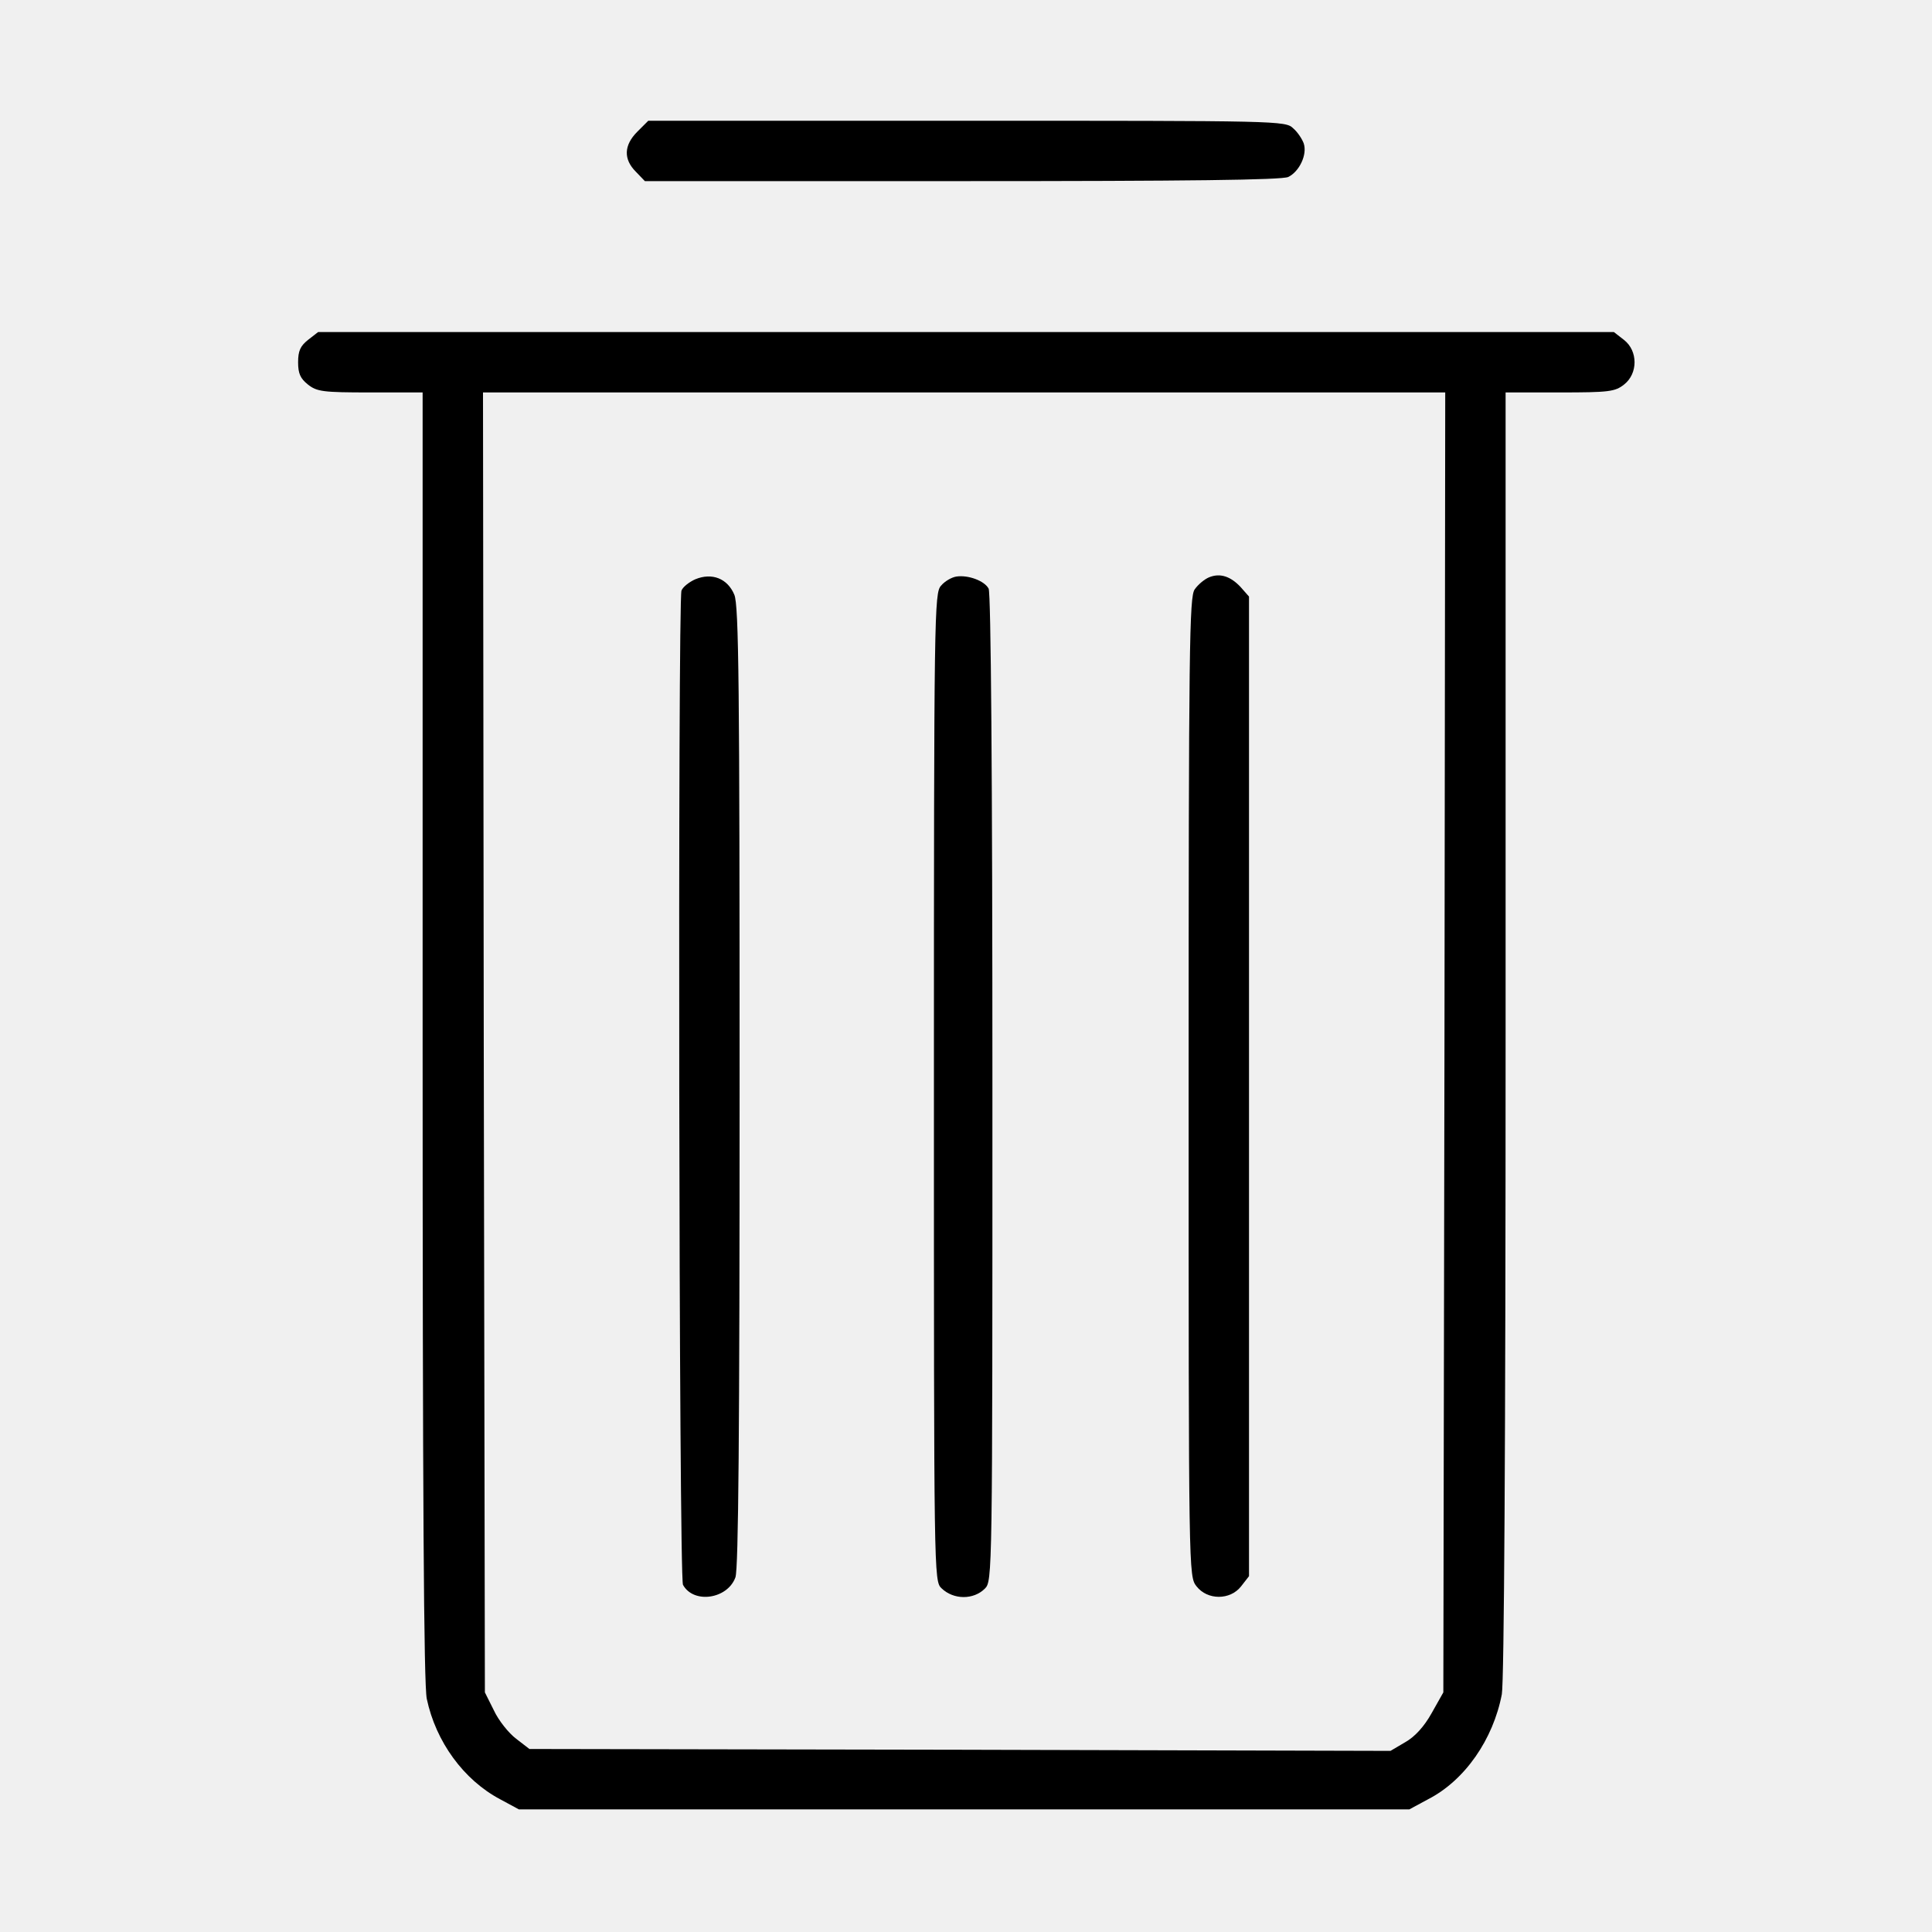
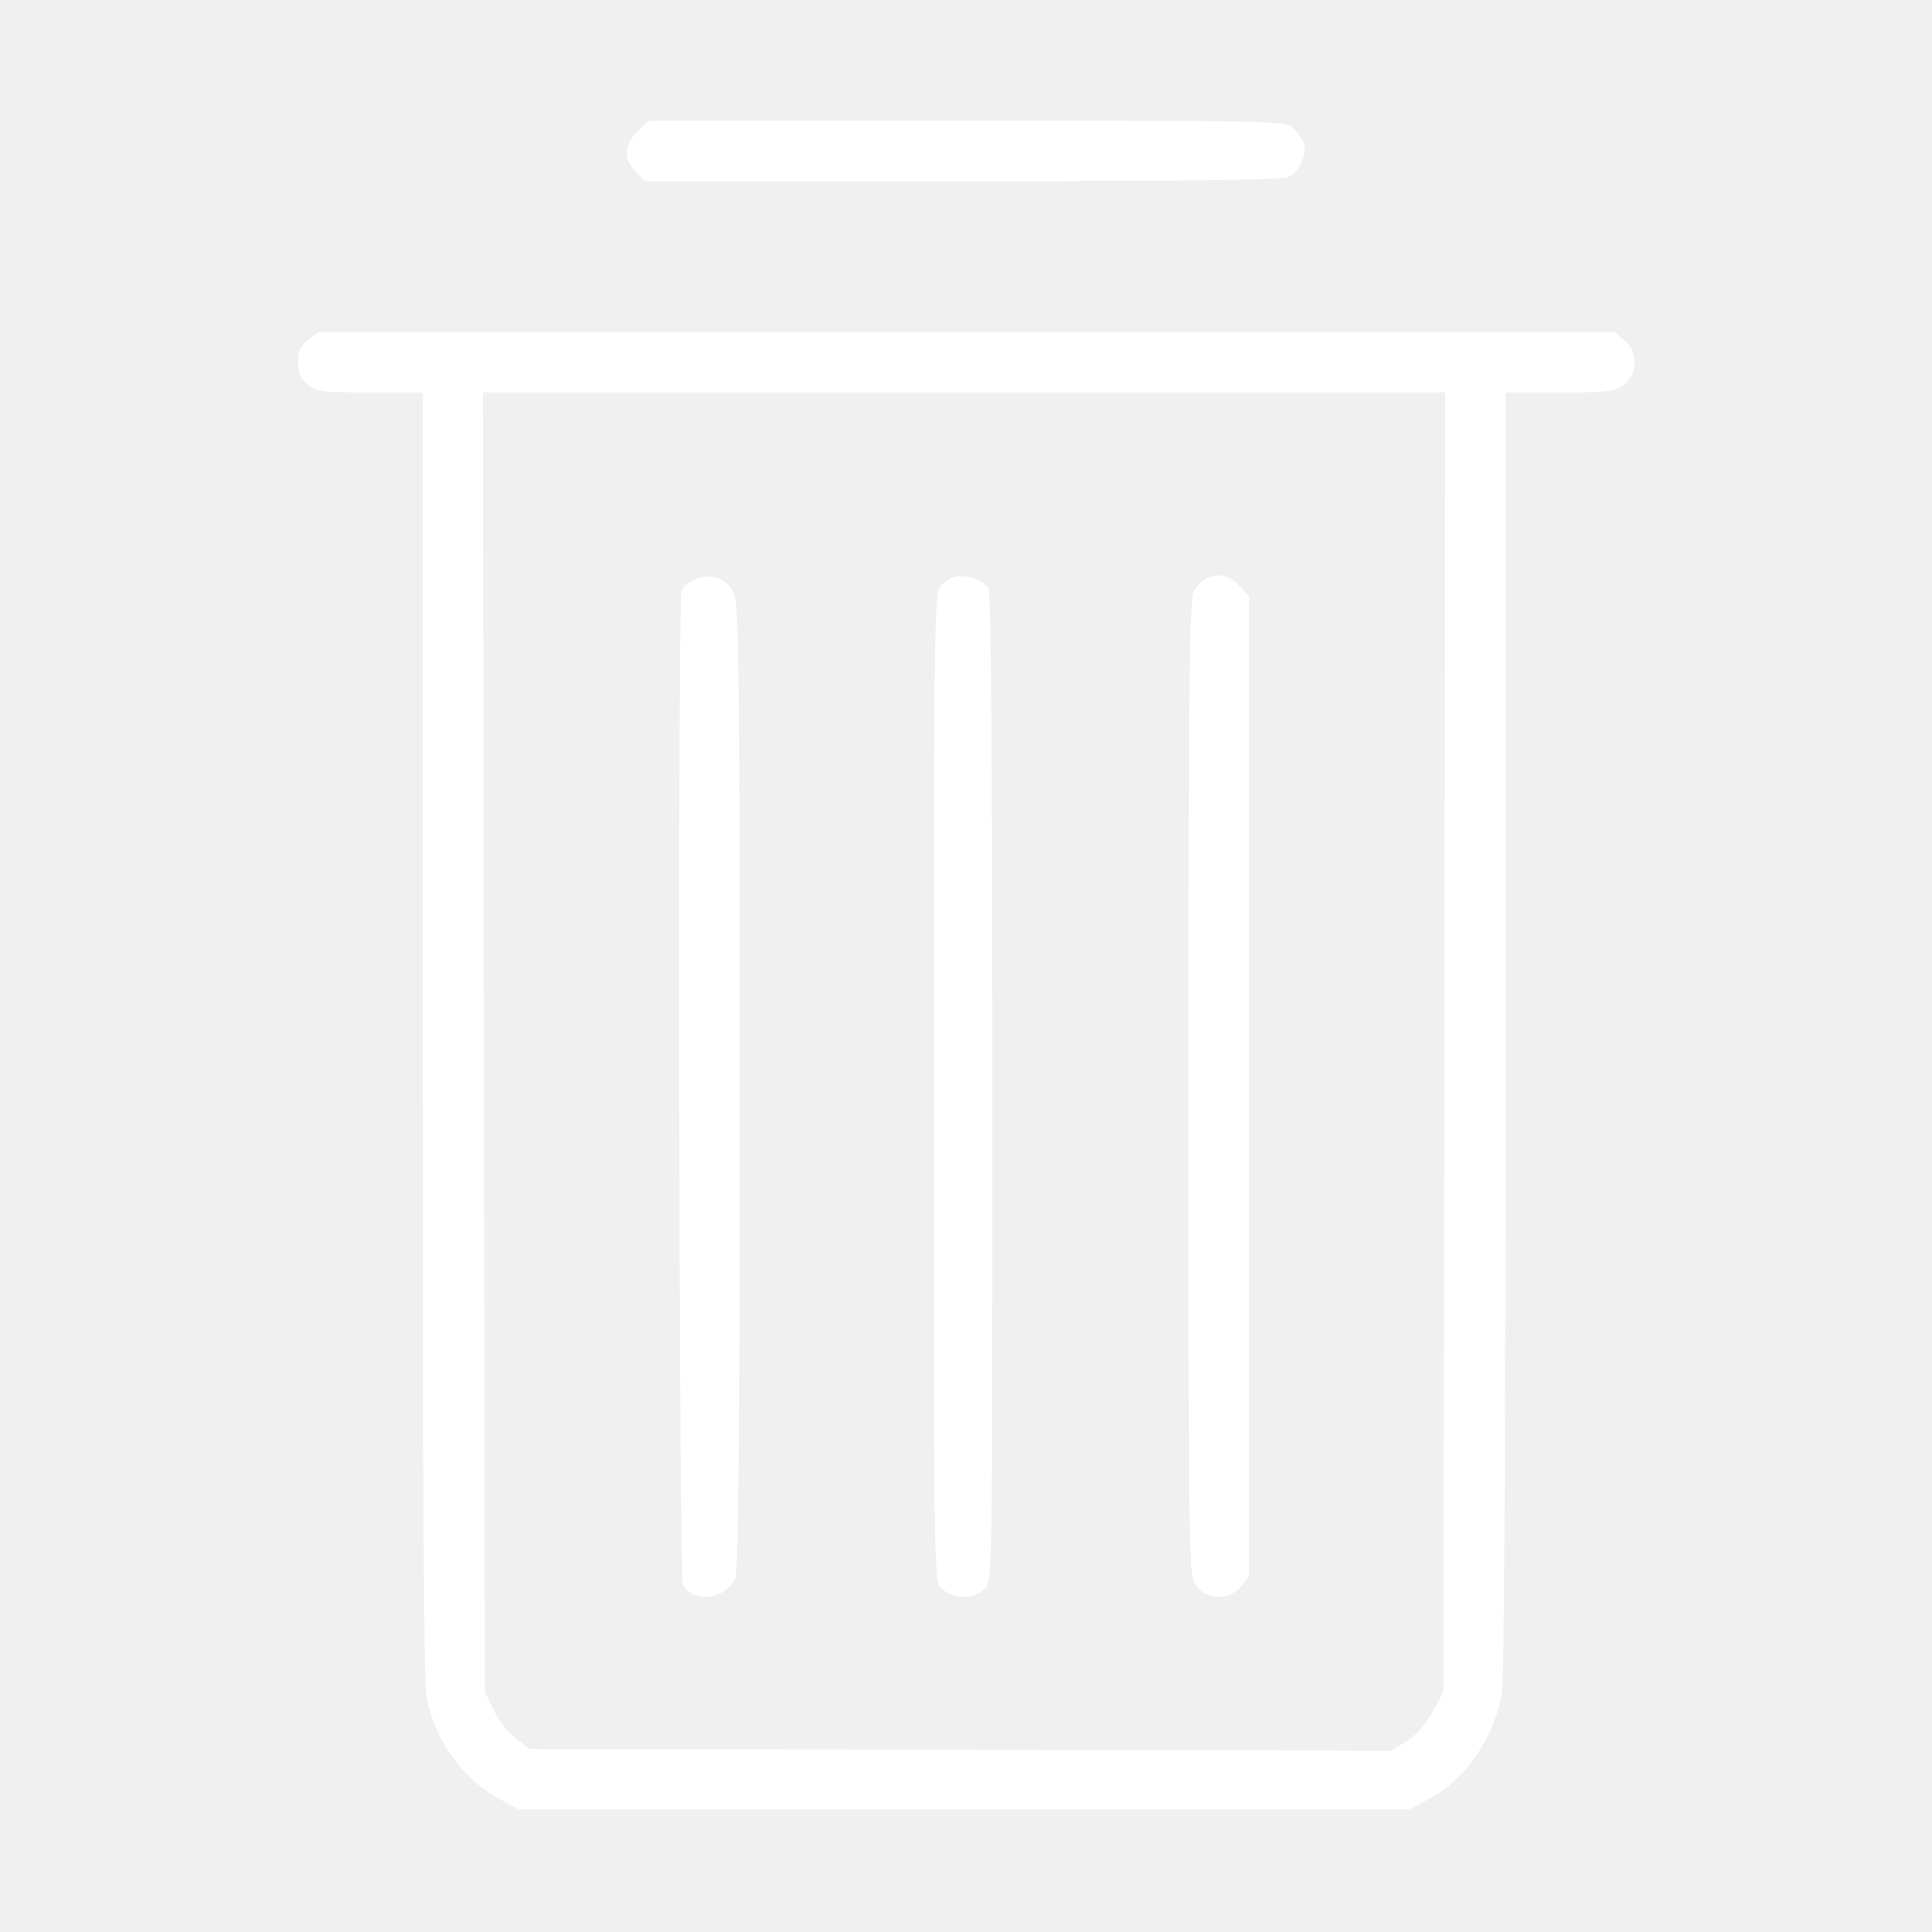
<svg xmlns="http://www.w3.org/2000/svg" version="1.0" width="512pt" height="512pt" viewBox="0 0 512 512" preserveAspectRatio="xMidYMid meet">
-   <g transform="translate(0,512) scale(0.1,-0.1)" fill="#000000" stroke="none">
+   <g transform="translate(0,512) scale(0.1,-0.1)" fill="#ffffff" stroke="none">
    <path d="M1689 4771 c-36 -36 -37 -73 -4 -106 l24 -25 840 0 c603 0 847 3 865 11 29 14 51 59 41 89 -4 11 -16 30 -28 40 -20 20 -39 20 -865 20 l-844 0 -29 -29z" />
    <path d="M816 4219 c-20 -16 -26 -29 -26 -59 0 -30 6 -43 26 -59 24 -19 40 -21 165 -21 l139 0 0 -1705 c0 -1223 3 -1719 11 -1757 24 -114 98 -215 194 -266 l50 -27 1180 0 1180 0 50 27 c97 50 172 158 195 278 6 34 10 652 10 1751 l0 1699 144 0 c130 0 146 2 170 21 37 29 37 89 0 118 l-27 21 -1717 0 -1717 0 -27 -21z m3012 -1861 l-3 -1723 -31 -55 c-20 -36 -45 -63 -70 -77 l-39 -23 -1141 3 -1141 2 -35 27 c-20 15 -47 49 -59 75 l-24 48 -3 1723 -2 1722 1275 0 1275 0 -2 -1722z" />
    <path d="M1843 3585 c-16 -7 -33 -20 -37 -30 -10 -28 -7 -2614 4 -2635 28 -51 118 -38 139 20 8 24 11 382 11 1302 0 1061 -2 1274 -14 1302 -18 43 -59 59 -103 41z" />
    <path d="M2534 3592 c-12 -2 -30 -12 -40 -24 -18 -19 -19 -68 -19 -1329 0 -1295 0 -1309 20 -1328 32 -31 85 -31 115 -1 20 20 20 33 20 1326 0 832 -4 1312 -10 1324 -11 21 -55 37 -86 32z" />
    <path d="M3204 3590 c-12 -5 -29 -19 -38 -32 -14 -20 -16 -144 -16 -1319 0 -1296 0 -1296 21 -1323 29 -37 89 -37 118 0 l21 27 0 1298 0 1298 -22 25 c-27 29 -55 38 -84 26z" />
  </g>
</svg>
